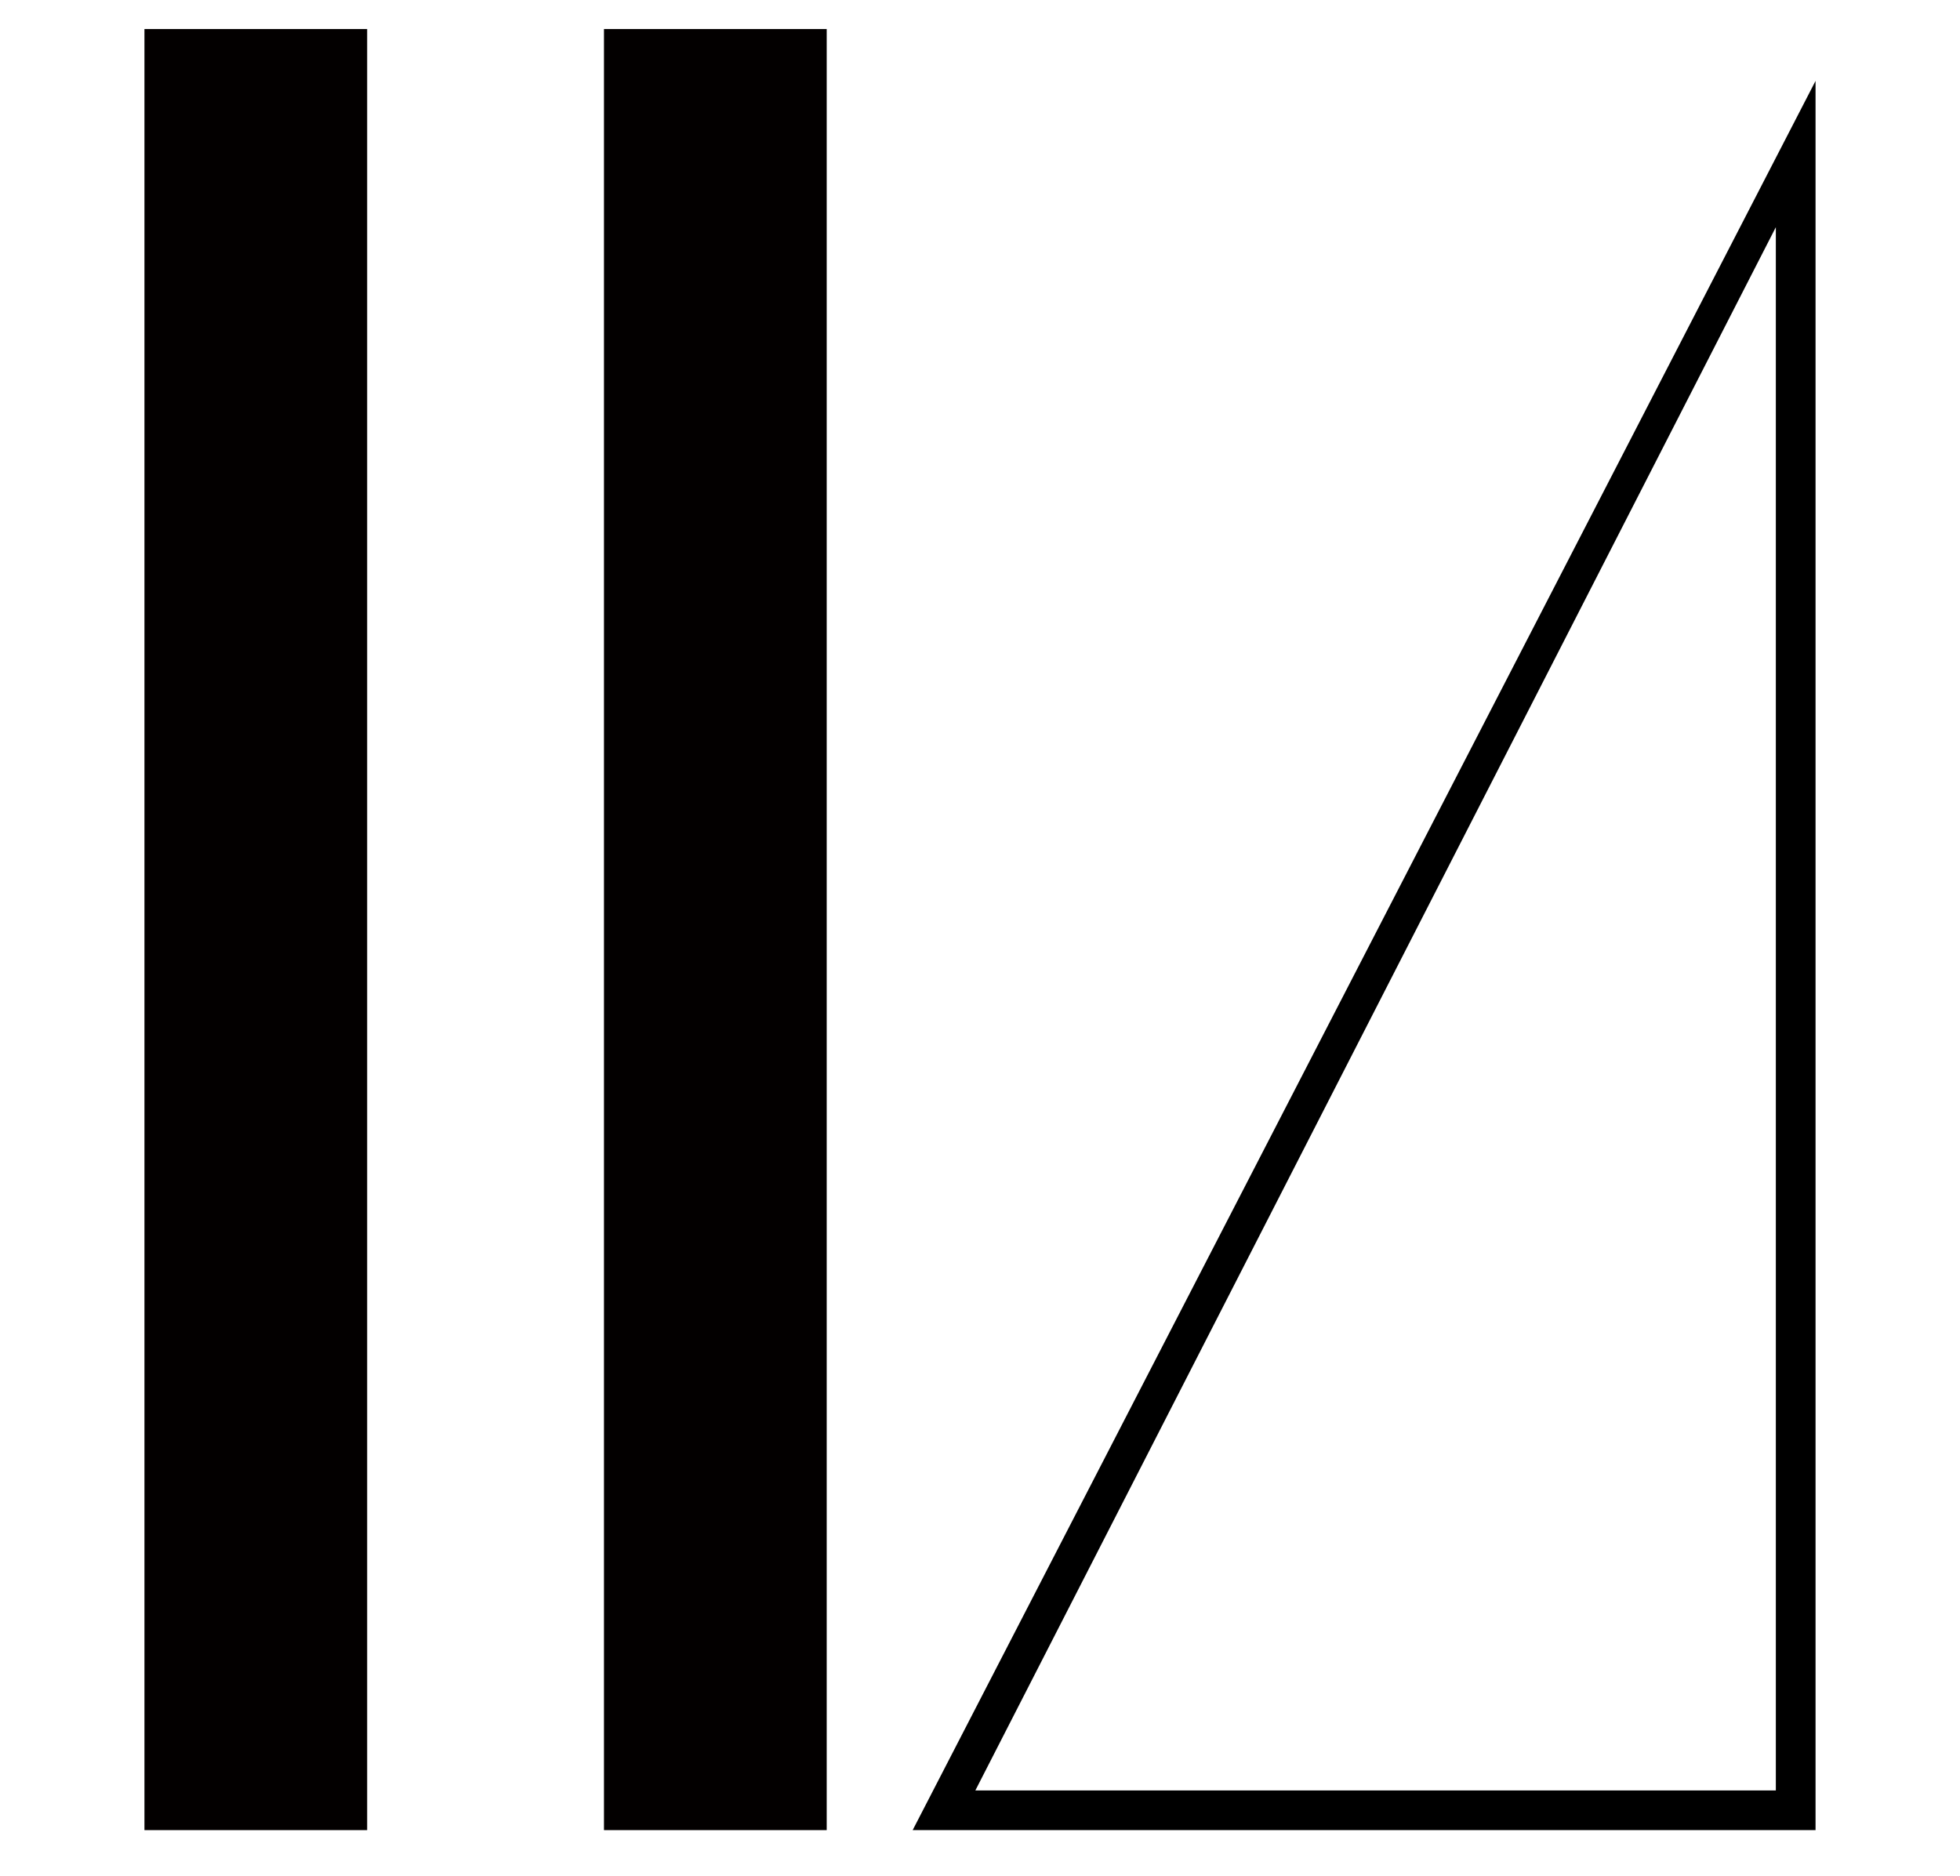
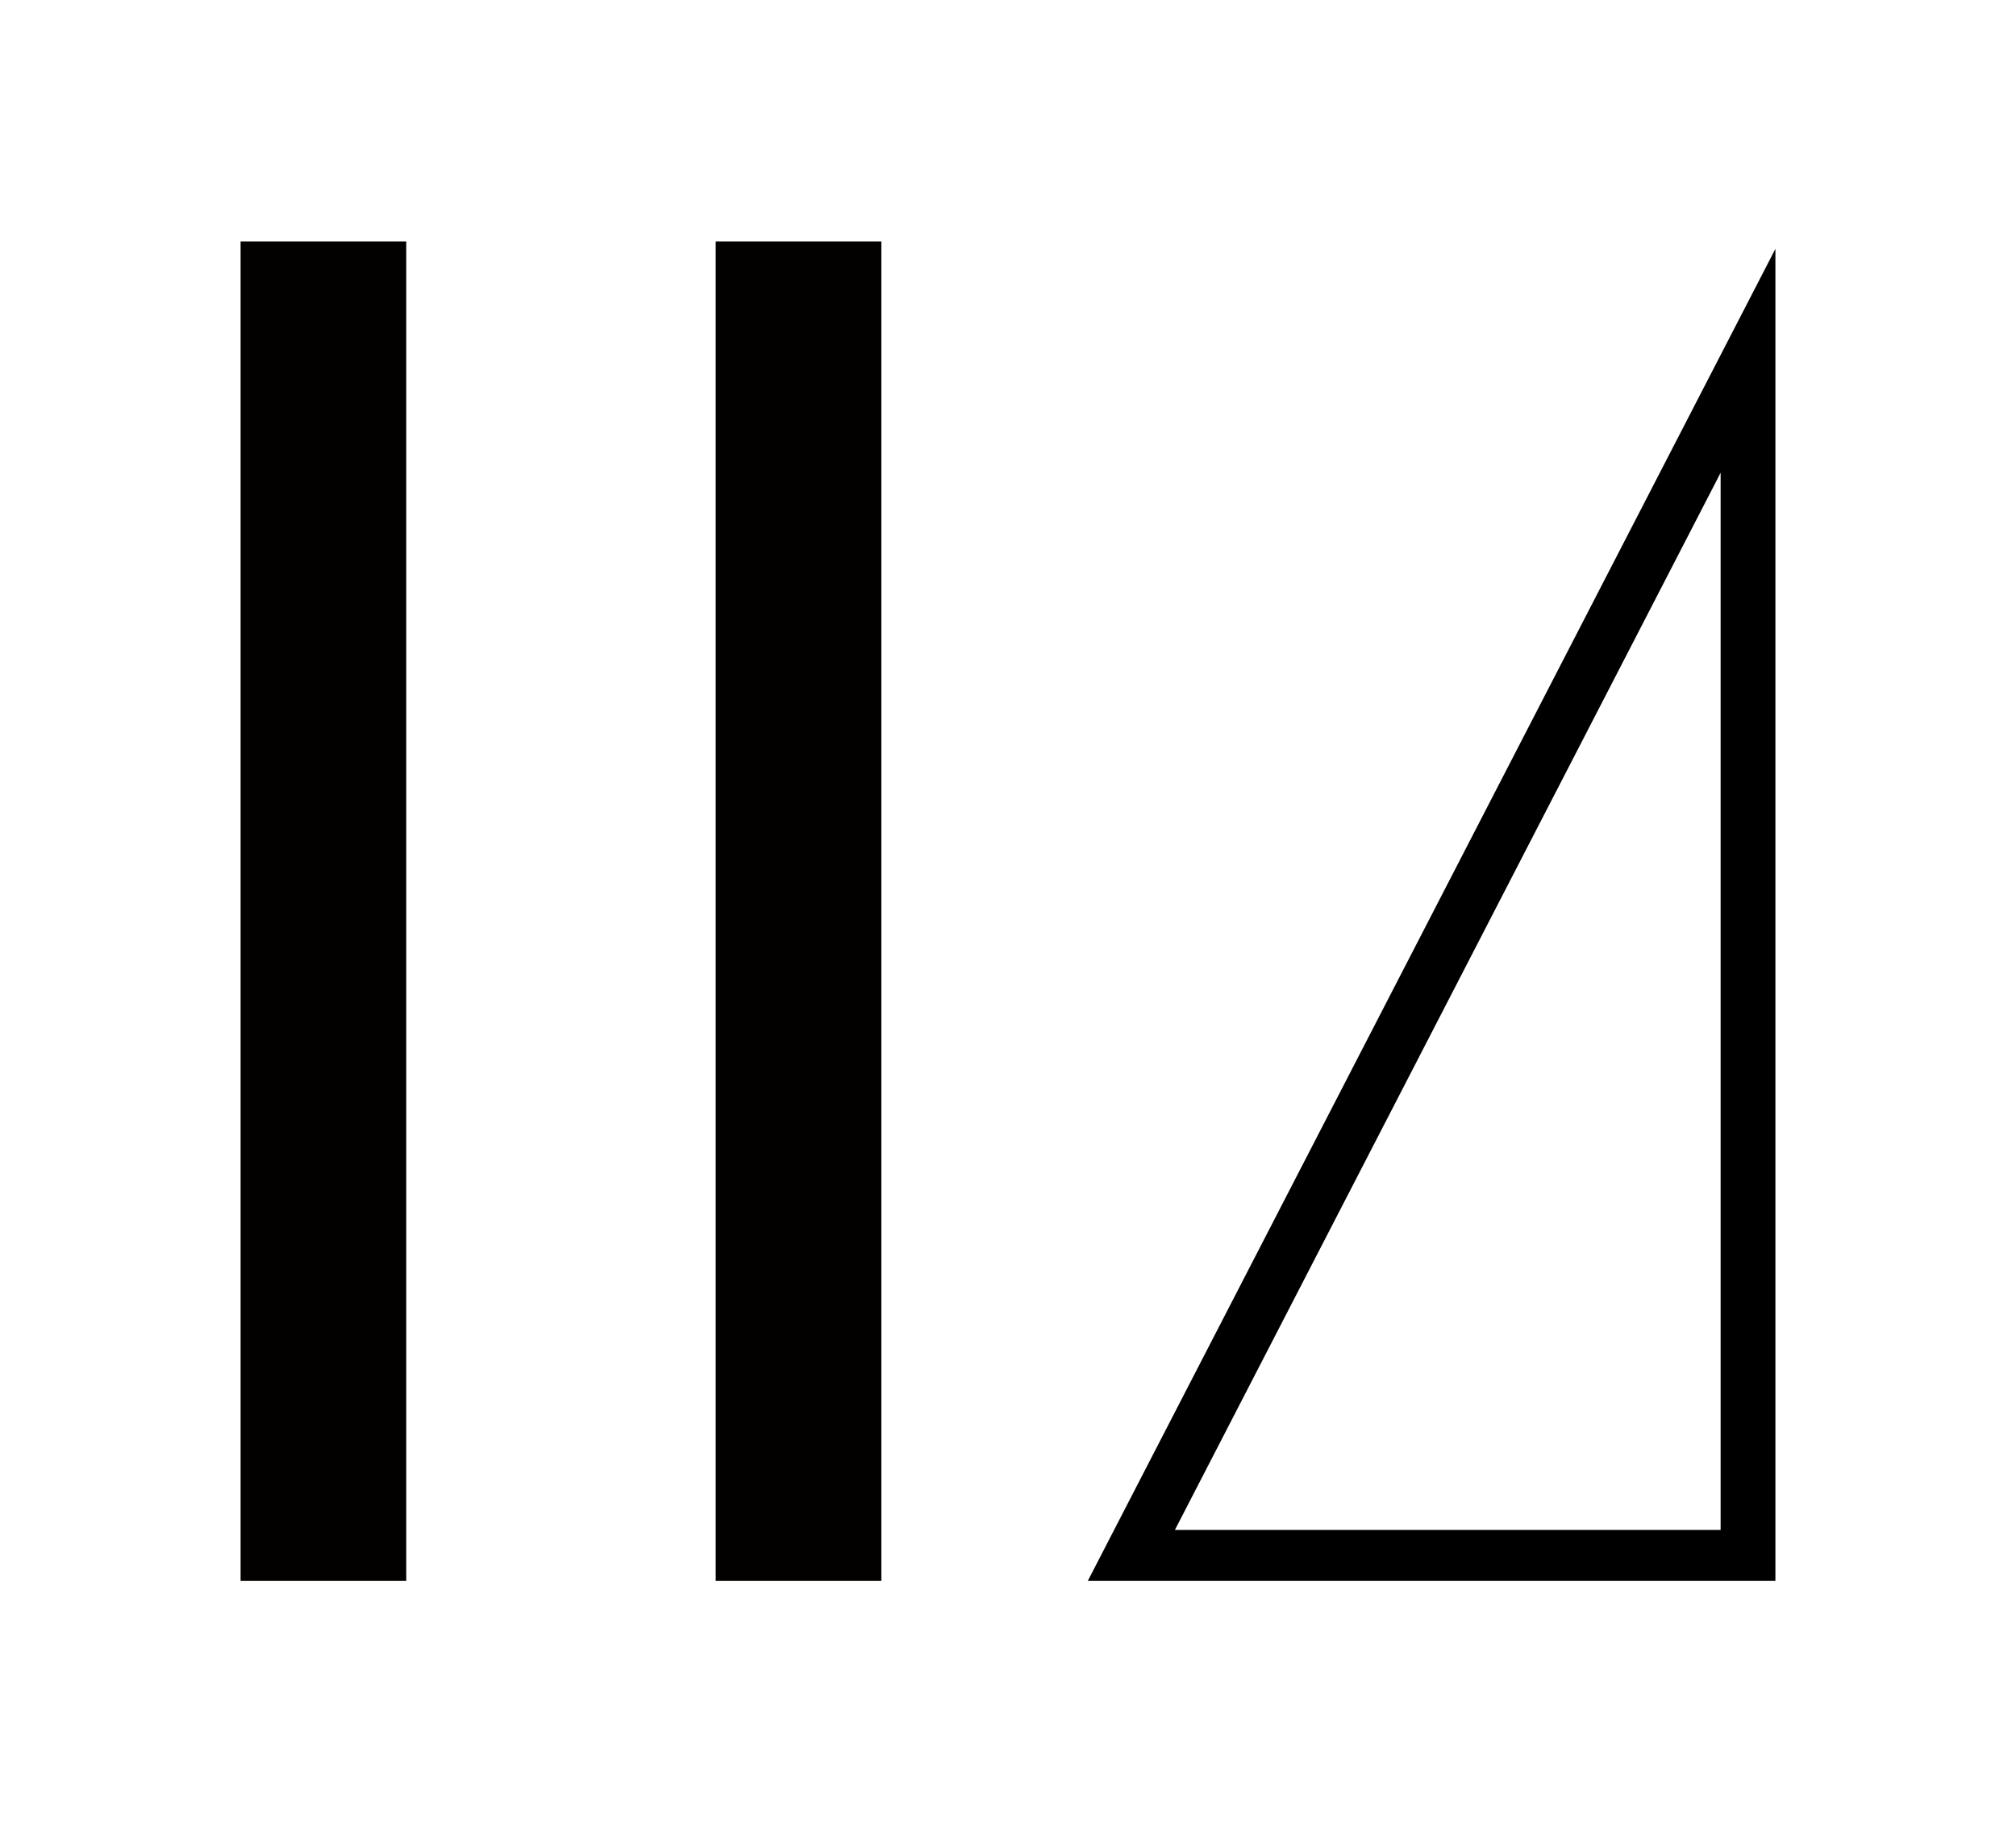
- <svg xmlns="http://www.w3.org/2000/svg" version="1.1" viewBox="-10 0 1044.785 1000" id="svg1" xml:space="preserve" width="1044.785" height="1000">
+ <svg xmlns="http://www.w3.org/2000/svg" width="1106.079mm" height="1000mm" viewBox="0 0 1106.079 1000" version="1.1" id="svg1" xml:space="preserve">
  <defs id="defs1" />
-   <g id="layer2" style="display:inline">
-     <path fill="currentColor" d="M 957.785,975.615 Z M 936.617,121.105 V 954.447 H 509.919 Z M 957.785,43.118 476.497,975.615 h 481.289 z" id="path1" style="stroke-width:1.114" />
-   </g>
-   <g id="layer12" style="display:inline">
-     <rect style="display:inline;fill:#030000;fill-opacity:1;stroke:none;stroke-width:7.631;stroke-linecap:round;stroke-linejoin:round;stroke-dashoffset:13.937" id="rect7-7" width="118.726" height="960.129" x="67" y="15.486" />
-     <rect style="display:inline;fill:#030000;fill-opacity:1;stroke:none;stroke-width:7.631;stroke-linecap:round;stroke-linejoin:round;stroke-dashoffset:13.937" id="rect7-7-6" width="118.726" height="960.129" x="311.95" y="15.486" />
+   <path id="path1" style="display:inline;stroke-width:0.873" d="M 974.079,136.539 596.812,867.5 H 974.079 Z M 944.018,259.42 V 839.535 H 644.604 Z" />
+   <g id="g3" transform="matrix(3.214791,0,0,3.214791,-3011.934,70.2937)">
+     <rect style="display:inline;fill:#030000;fill-opacity:1;stroke:none;stroke-width:1.817;stroke-linecap:round;stroke-linejoin:round;stroke-dashoffset:13.937" id="rect7-7" width="28.272" height="228.631" x="977.959" y="19.35" />
+     <rect style="display:inline;fill:#030000;fill-opacity:1;stroke:none;stroke-width:1.817;stroke-linecap:round;stroke-linejoin:round;stroke-dashoffset:13.937" id="rect7-7-6" width="28.272" height="228.631" x="1059.043" y="19.35" />
  </g>
</svg>
